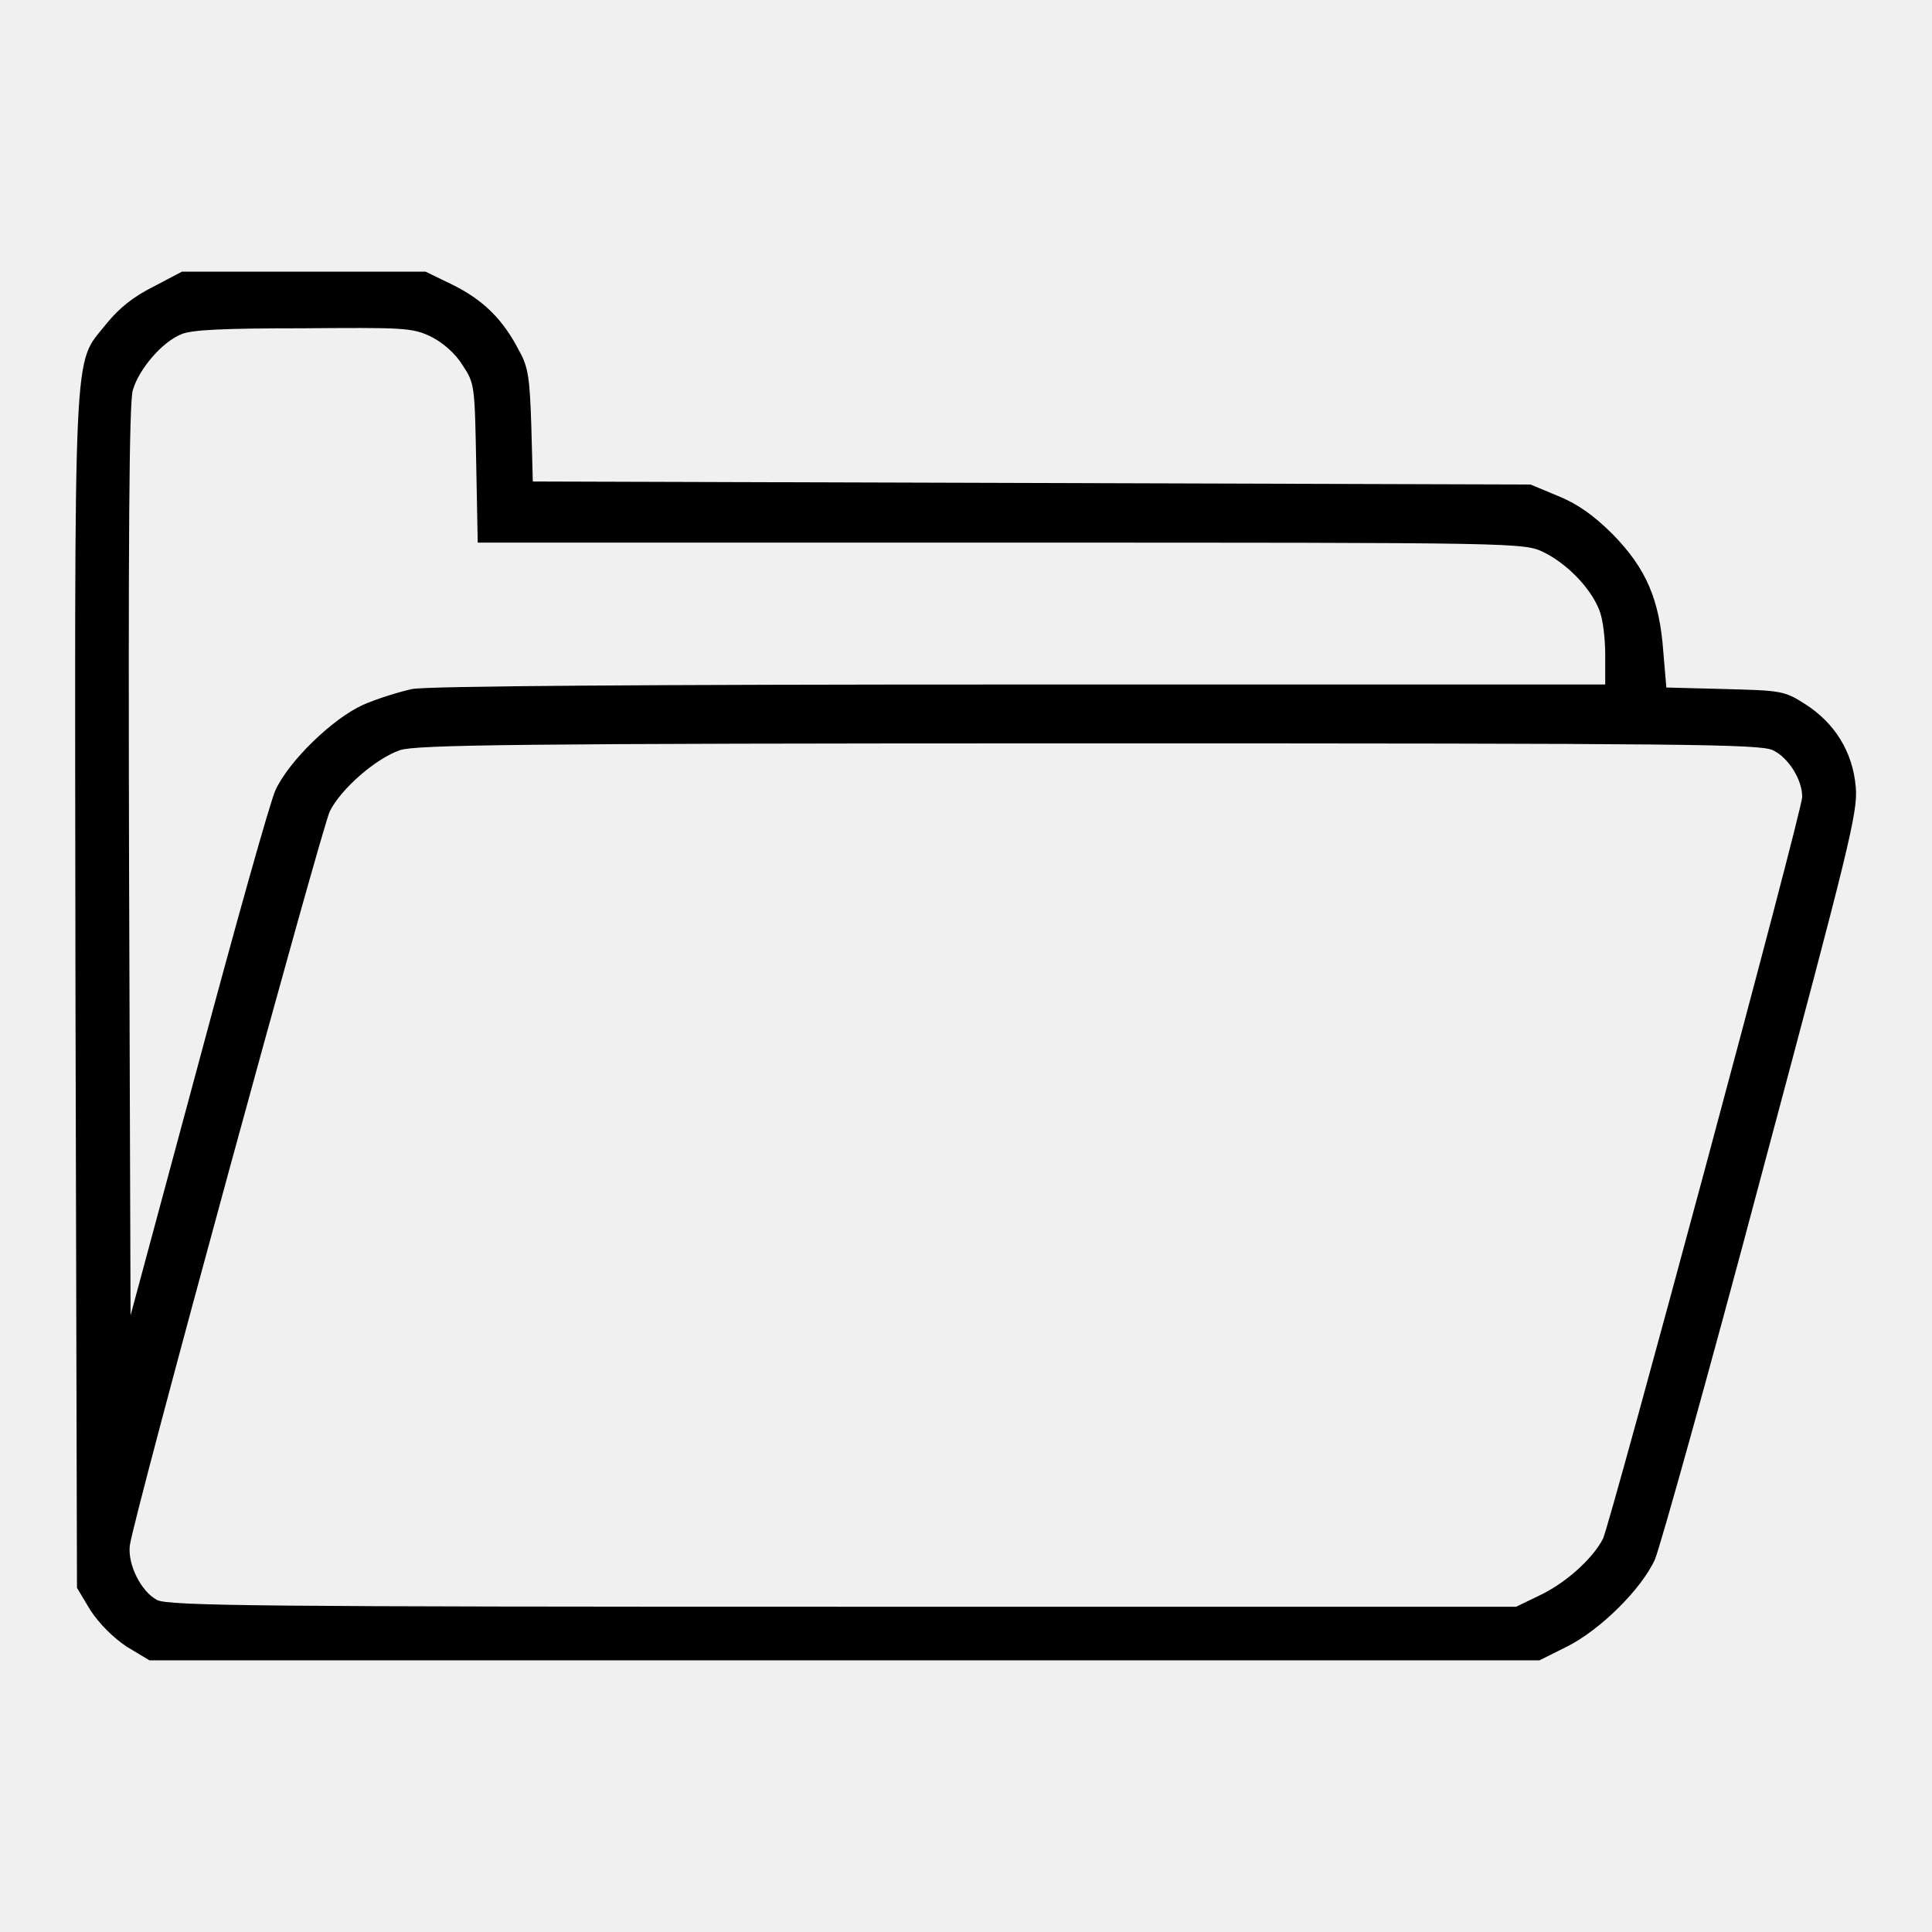
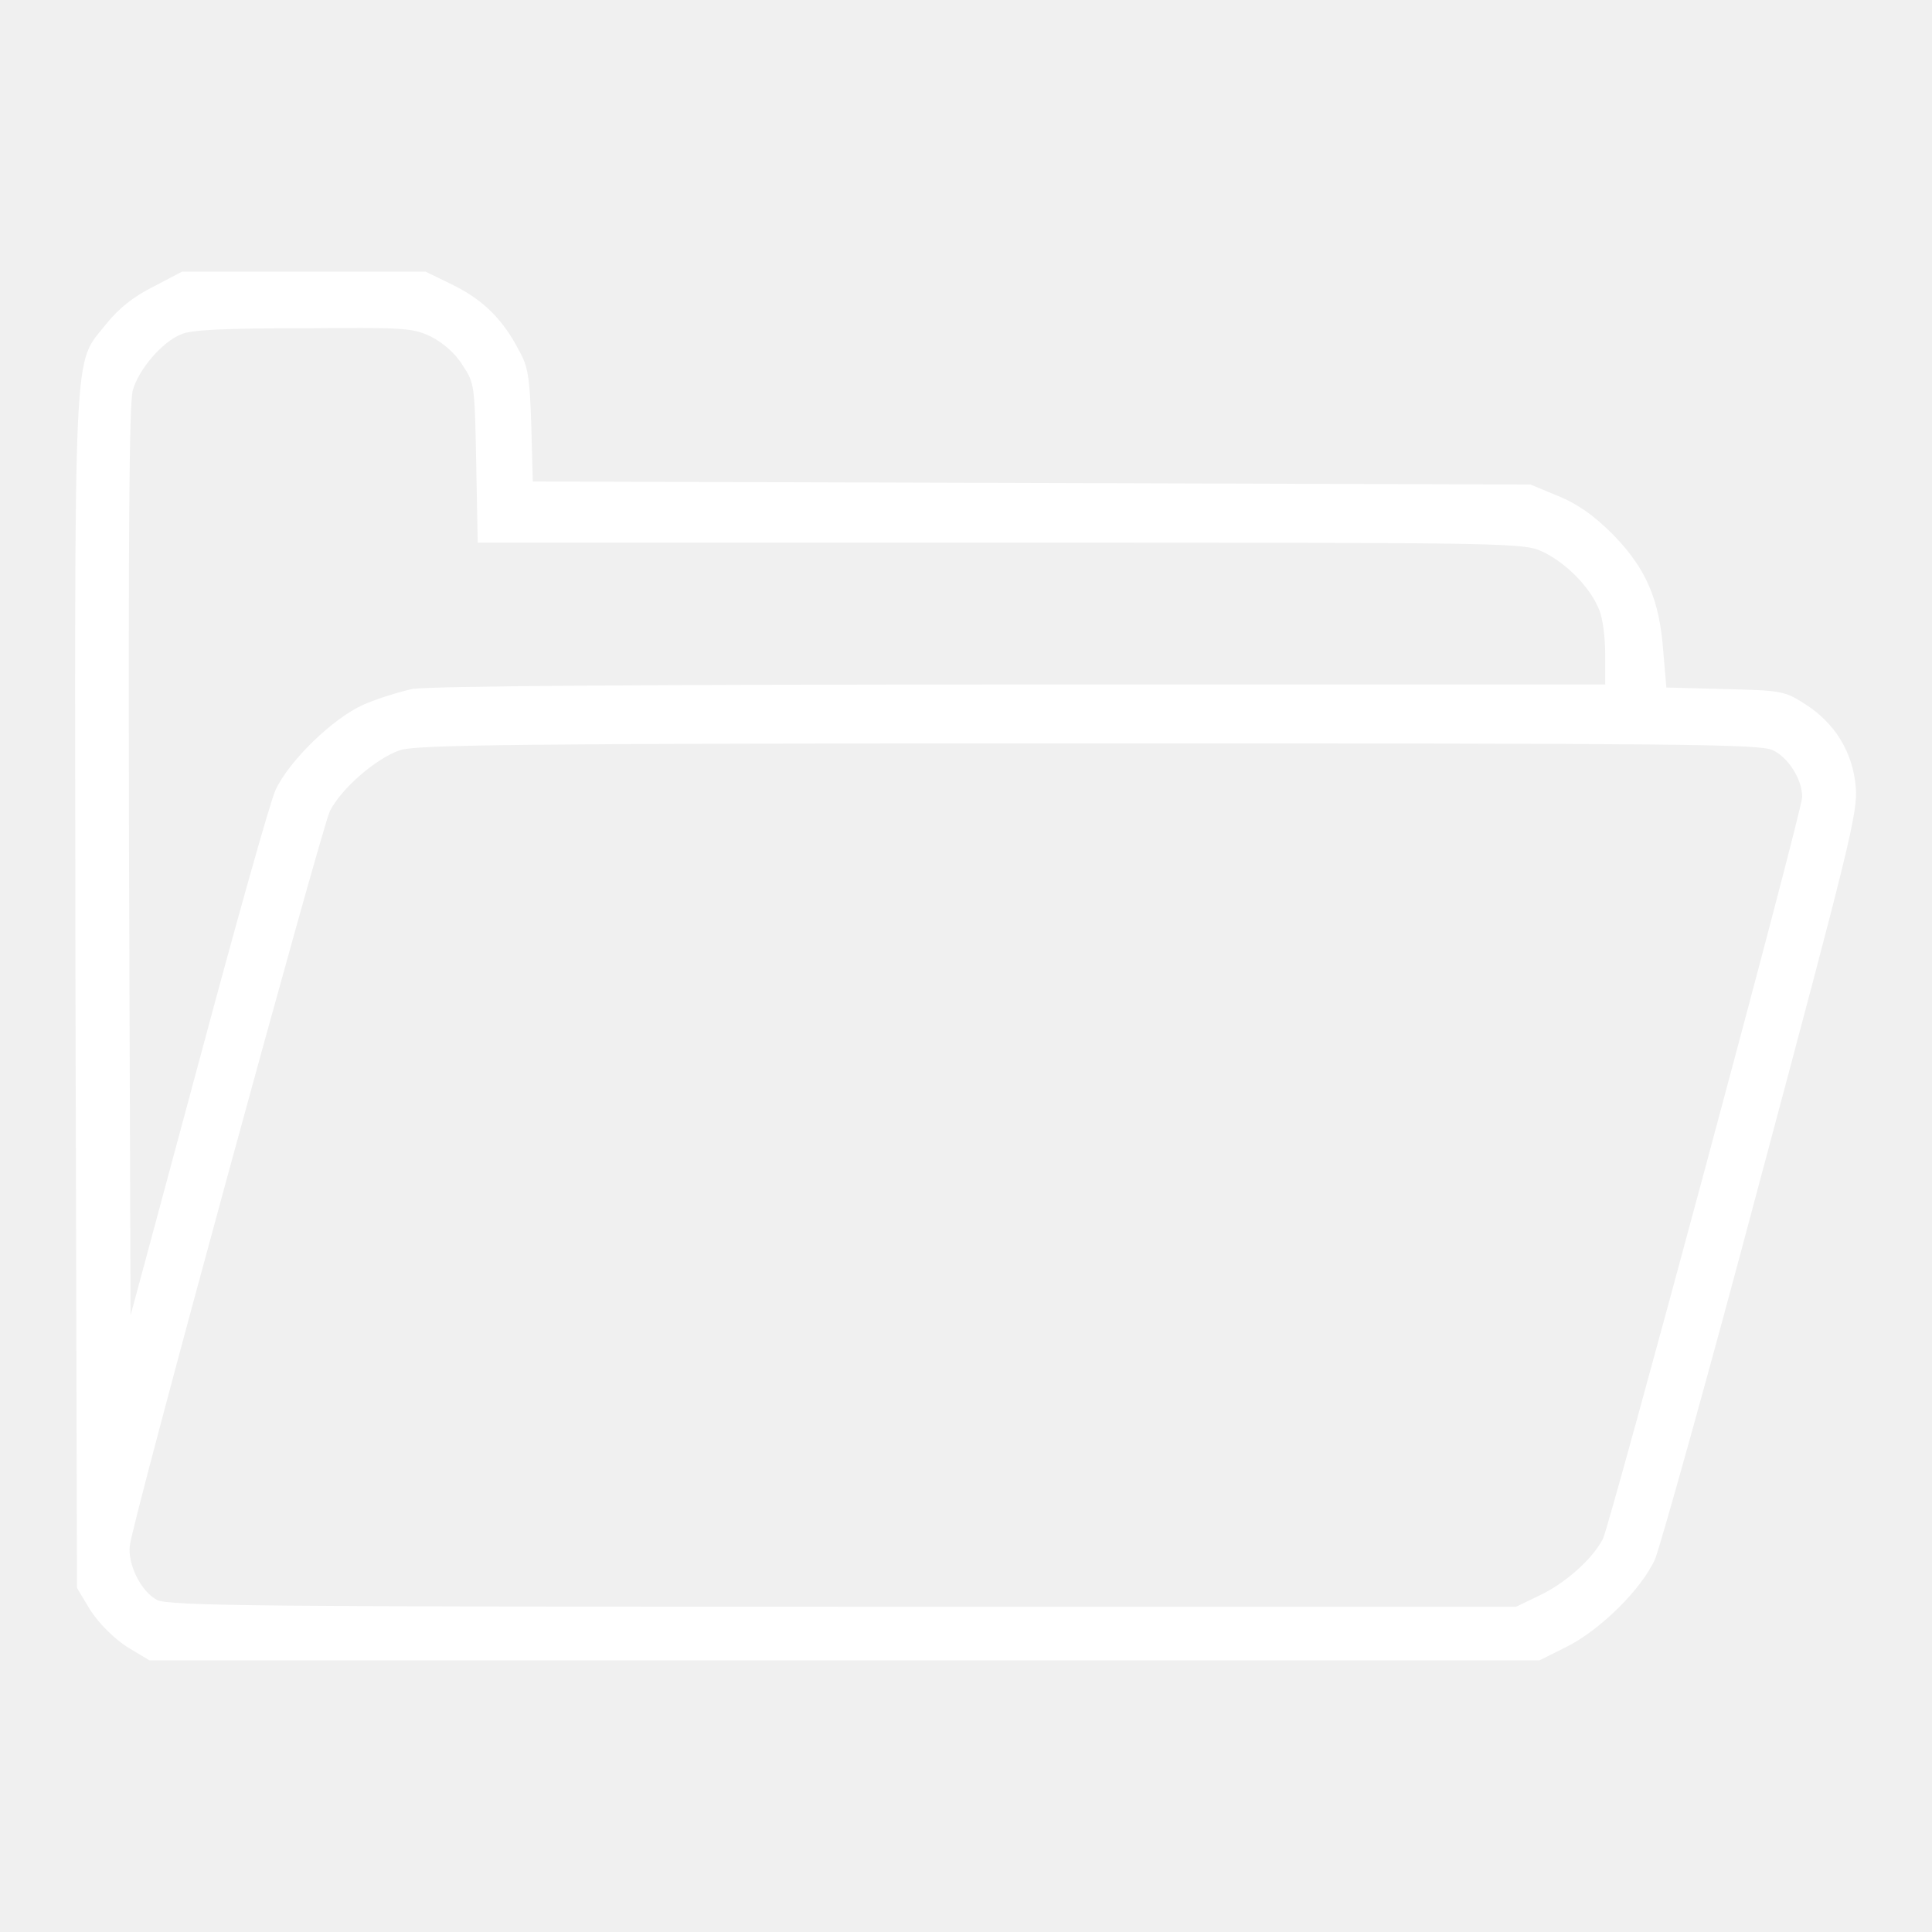
<svg xmlns="http://www.w3.org/2000/svg" version="1.1" x="0px" y="0px" viewBox="0 0 256 256" enable-background="new 0 0 256 256" xml:space="preserve">
  <g>
    <g>
      <g>
-         <path fill="#000000" d="M20.3,38c-2.6,1.3-4.5,2.8-6.2,4.9c-4.5,5.7-4.2,0.2-4.1,88.4l0.2,79.1l1.8,3c1.2,1.8,3,3.6,4.8,4.8l3,1.8h92.1h92.1l3.6-1.8c4.4-2.2,9.9-7.6,11.7-11.6c0.7-1.7,7.1-24.5,14.1-50.9c11.6-43.4,12.8-48.1,12.5-51.4c-0.4-4.7-2.8-8.5-6.7-11c-2.8-1.8-3.3-1.8-10.7-2l-7.7-0.2l-0.4-4.7c-0.5-7-2.3-11.1-6.7-15.6c-2.6-2.6-4.8-4.1-7.3-5.1l-3.6-1.5l-66.1-0.2l-66.1-0.2l-0.2-7.4c-0.2-6.2-0.4-7.8-1.6-9.9c-2.1-4.1-4.7-6.7-8.7-8.7l-3.7-1.8H40.2H24.1L20.3,38z M57.1,44.6c1.6,0.8,3.3,2.3,4.2,3.8c1.6,2.4,1.6,2.7,1.8,13l0.2,10.5h69.3c69.2,0,69.3,0,72,1.3c3,1.5,6.1,4.6,7.3,7.6c0.5,1.2,0.8,3.8,0.8,6v3.9h-77.5c-49.5,0-78.5,0.2-80.6,0.6c-1.8,0.4-4.7,1.3-6.5,2.1c-4,1.8-9.8,7.4-11.6,11.3c-0.7,1.5-5.3,17.9-10.2,36.2l-9,33.4l-0.2-60.1c-0.1-42.1,0-60.9,0.5-62.5c0.8-2.8,3.9-6.4,6.4-7.4c1.3-0.6,5.6-0.8,16-0.8C53.4,43.4,54.6,43.4,57.1,44.6z M234.9,99.4c2.1,1,3.9,3.9,3.9,6.2c0,1.9-25.4,96.2-26.4,98.3c-1.4,2.7-5,5.9-8.4,7.5l-3.1,1.5h-89.2c-76.9,0-89.4-0.1-90.9-0.9c-2.1-1.1-3.9-4.7-3.6-7.2c0.5-3.9,25.4-95,26.5-97.3c1.5-3,6.1-7,9.3-8.1c2.2-0.7,14.5-0.9,91.1-0.9C223.9,98.5,233.1,98.6,234.9,99.4z" />
+         <path fill="white" d="M20.3,38c-2.6,1.3-4.5,2.8-6.2,4.9c-4.5,5.7-4.2,0.2-4.1,88.4l0.2,79.1l1.8,3c1.2,1.8,3,3.6,4.8,4.8l3,1.8h92.1h92.1l3.6-1.8c4.4-2.2,9.9-7.6,11.7-11.6c0.7-1.7,7.1-24.5,14.1-50.9c11.6-43.4,12.8-48.1,12.5-51.4c-0.4-4.7-2.8-8.5-6.7-11c-2.8-1.8-3.3-1.8-10.7-2l-7.7-0.2l-0.4-4.7c-0.5-7-2.3-11.1-6.7-15.6c-2.6-2.6-4.8-4.1-7.3-5.1l-3.6-1.5l-66.1-0.2l-66.1-0.2l-0.2-7.4c-0.2-6.2-0.4-7.8-1.6-9.9c-2.1-4.1-4.7-6.7-8.7-8.7l-3.7-1.8H40.2H24.1L20.3,38z M57.1,44.6c1.6,0.8,3.3,2.3,4.2,3.8c1.6,2.4,1.6,2.7,1.8,13l0.2,10.5h69.3c69.2,0,69.3,0,72,1.3c3,1.5,6.1,4.6,7.3,7.6c0.5,1.2,0.8,3.8,0.8,6v3.9h-77.5c-49.5,0-78.5,0.2-80.6,0.6c-1.8,0.4-4.7,1.3-6.5,2.1c-4,1.8-9.8,7.4-11.6,11.3c-0.7,1.5-5.3,17.9-10.2,36.2l-9,33.4l-0.2-60.1c-0.1-42.1,0-60.9,0.5-62.5c0.8-2.8,3.9-6.4,6.4-7.4c1.3-0.6,5.6-0.8,16-0.8C53.4,43.4,54.6,43.4,57.1,44.6z M234.9,99.4c2.1,1,3.9,3.9,3.9,6.2c0,1.9-25.4,96.2-26.4,98.3c-1.4,2.7-5,5.9-8.4,7.5l-3.1,1.5h-89.2c-76.9,0-89.4-0.1-90.9-0.9c-2.1-1.1-3.9-4.7-3.6-7.2c0.5-3.9,25.4-95,26.5-97.3c1.5-3,6.1-7,9.3-8.1c2.2-0.7,14.5-0.9,91.1-0.9C223.9,98.5,233.1,98.6,234.9,99.4z" />
      </g>
    </g>
  </g>
</svg>
